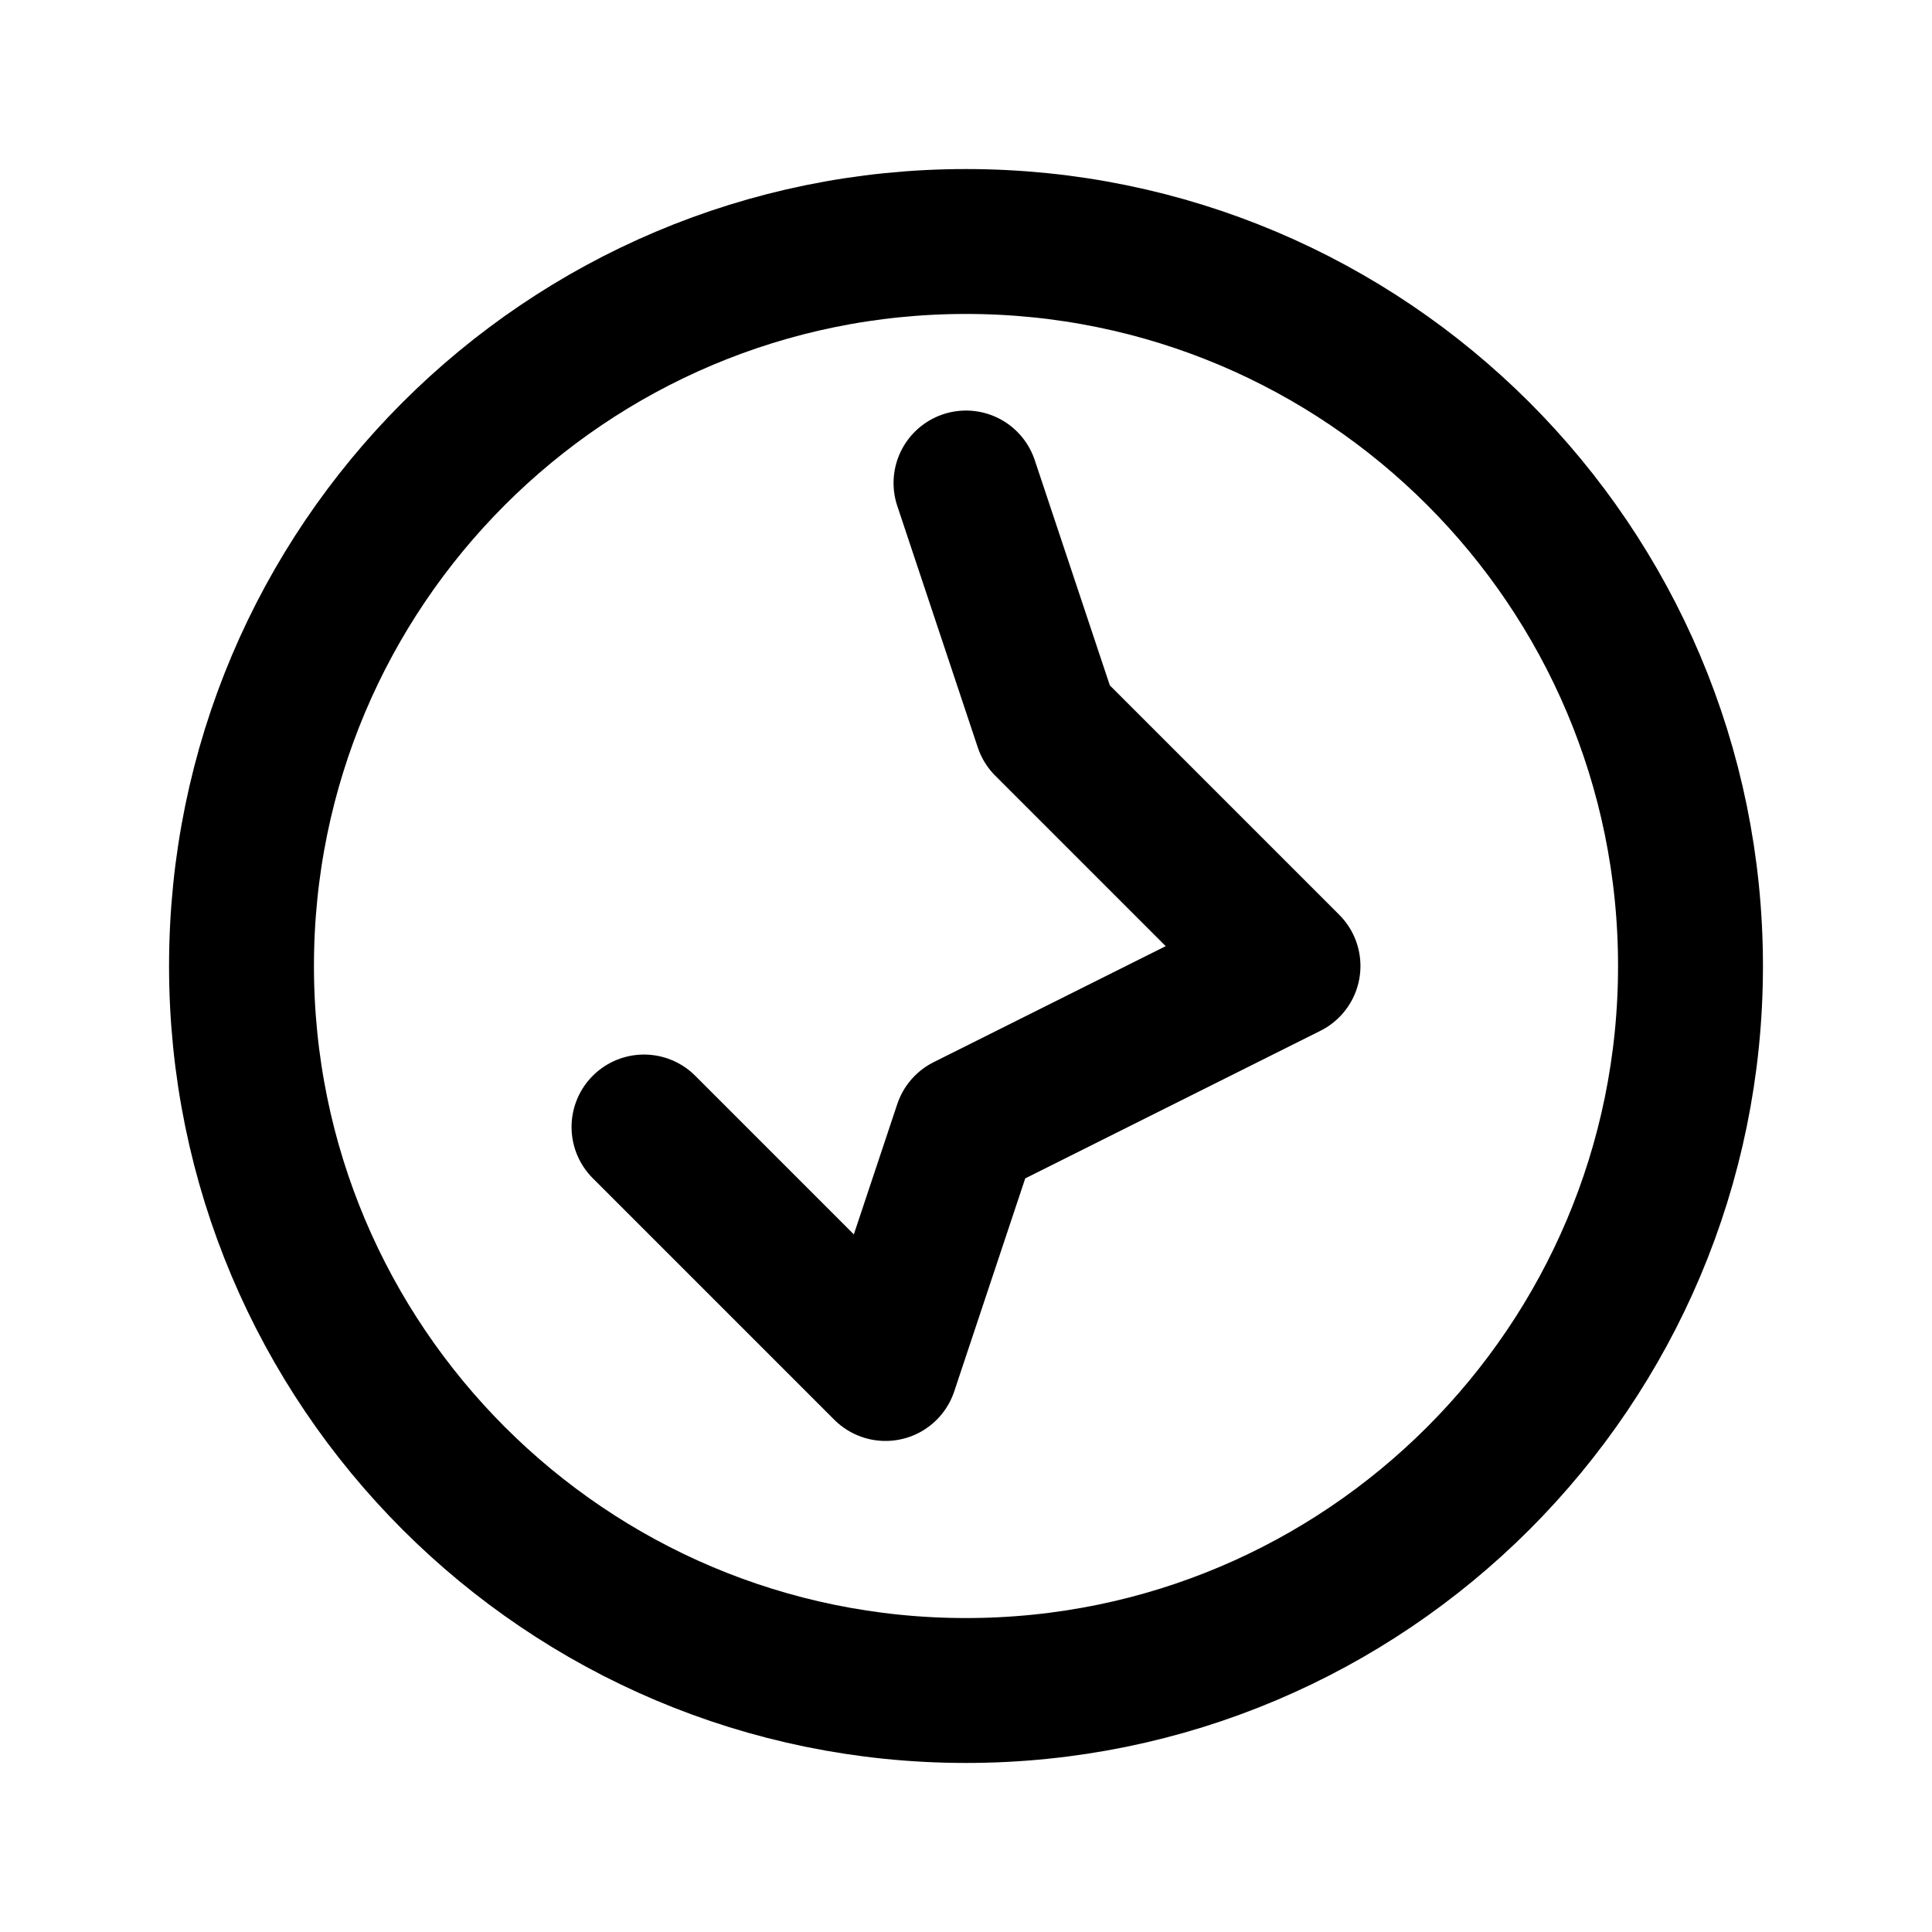
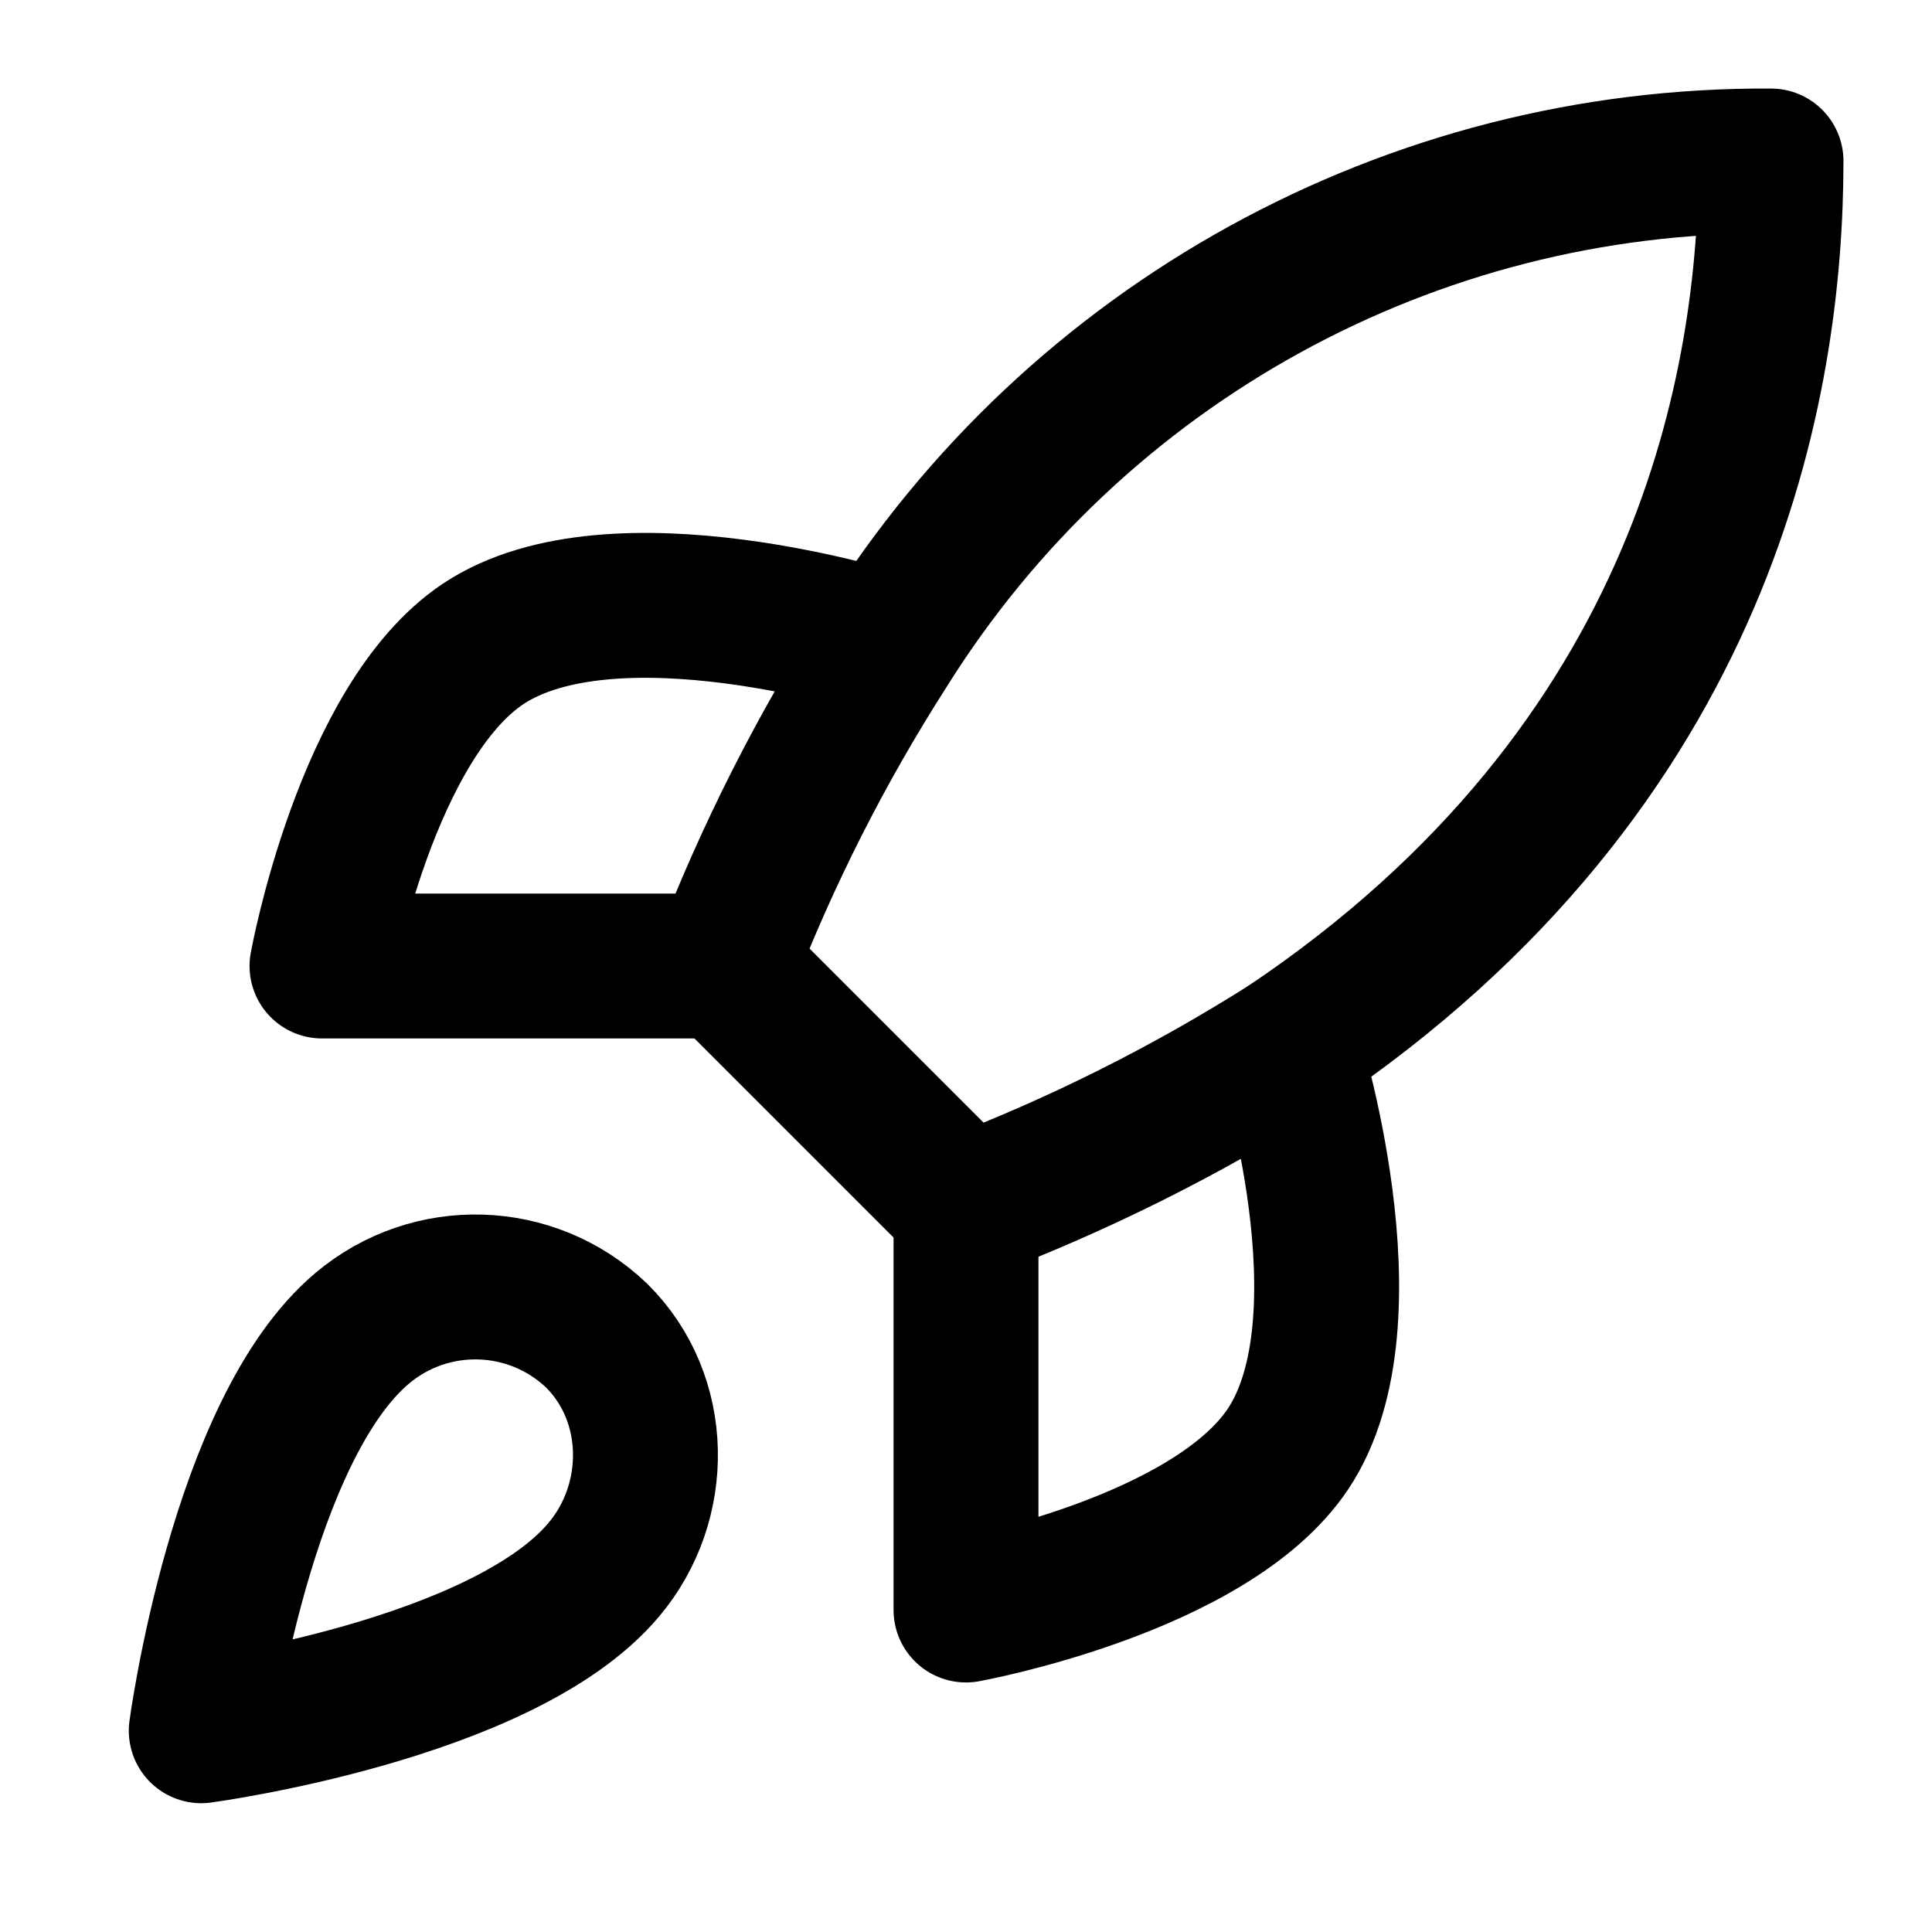
<svg xmlns="http://www.w3.org/2000/svg" viewBox="0 0 24 24" fill="none" stroke="currentColor" stroke-width="1.8" stroke-linecap="round" stroke-linejoin="round">
-   <circle cx="12" cy="12" r="9" />
-   <path d="M12 6l1 3 3 3 -4 2 -1 3 -3 -3 4z" />
+   <path d="M4.5 16.5c-1.5 1.26-2 5-2 5s3.74-.5 5-2c.71-.84.7-2.13-.09-2.91a2.18 2.18 0 0 0-2.91-.09z" />
+   <path d="m12 15-3-3a22 22 0 0 1 2-3.95A12.88 12.88 0 0 1 22 2c0 2.72-.78 7.5-6 11a22.35 22.35 0 0 1-4 2z" />
+   <path d="M9 12H4s.55-3.03 2-4c1.62-1.08 5 0 5 0" />
+   <path d="M12 15v5s3.03-.55 4-2c1.08-1.62 0-5 0-5" />
</svg>
